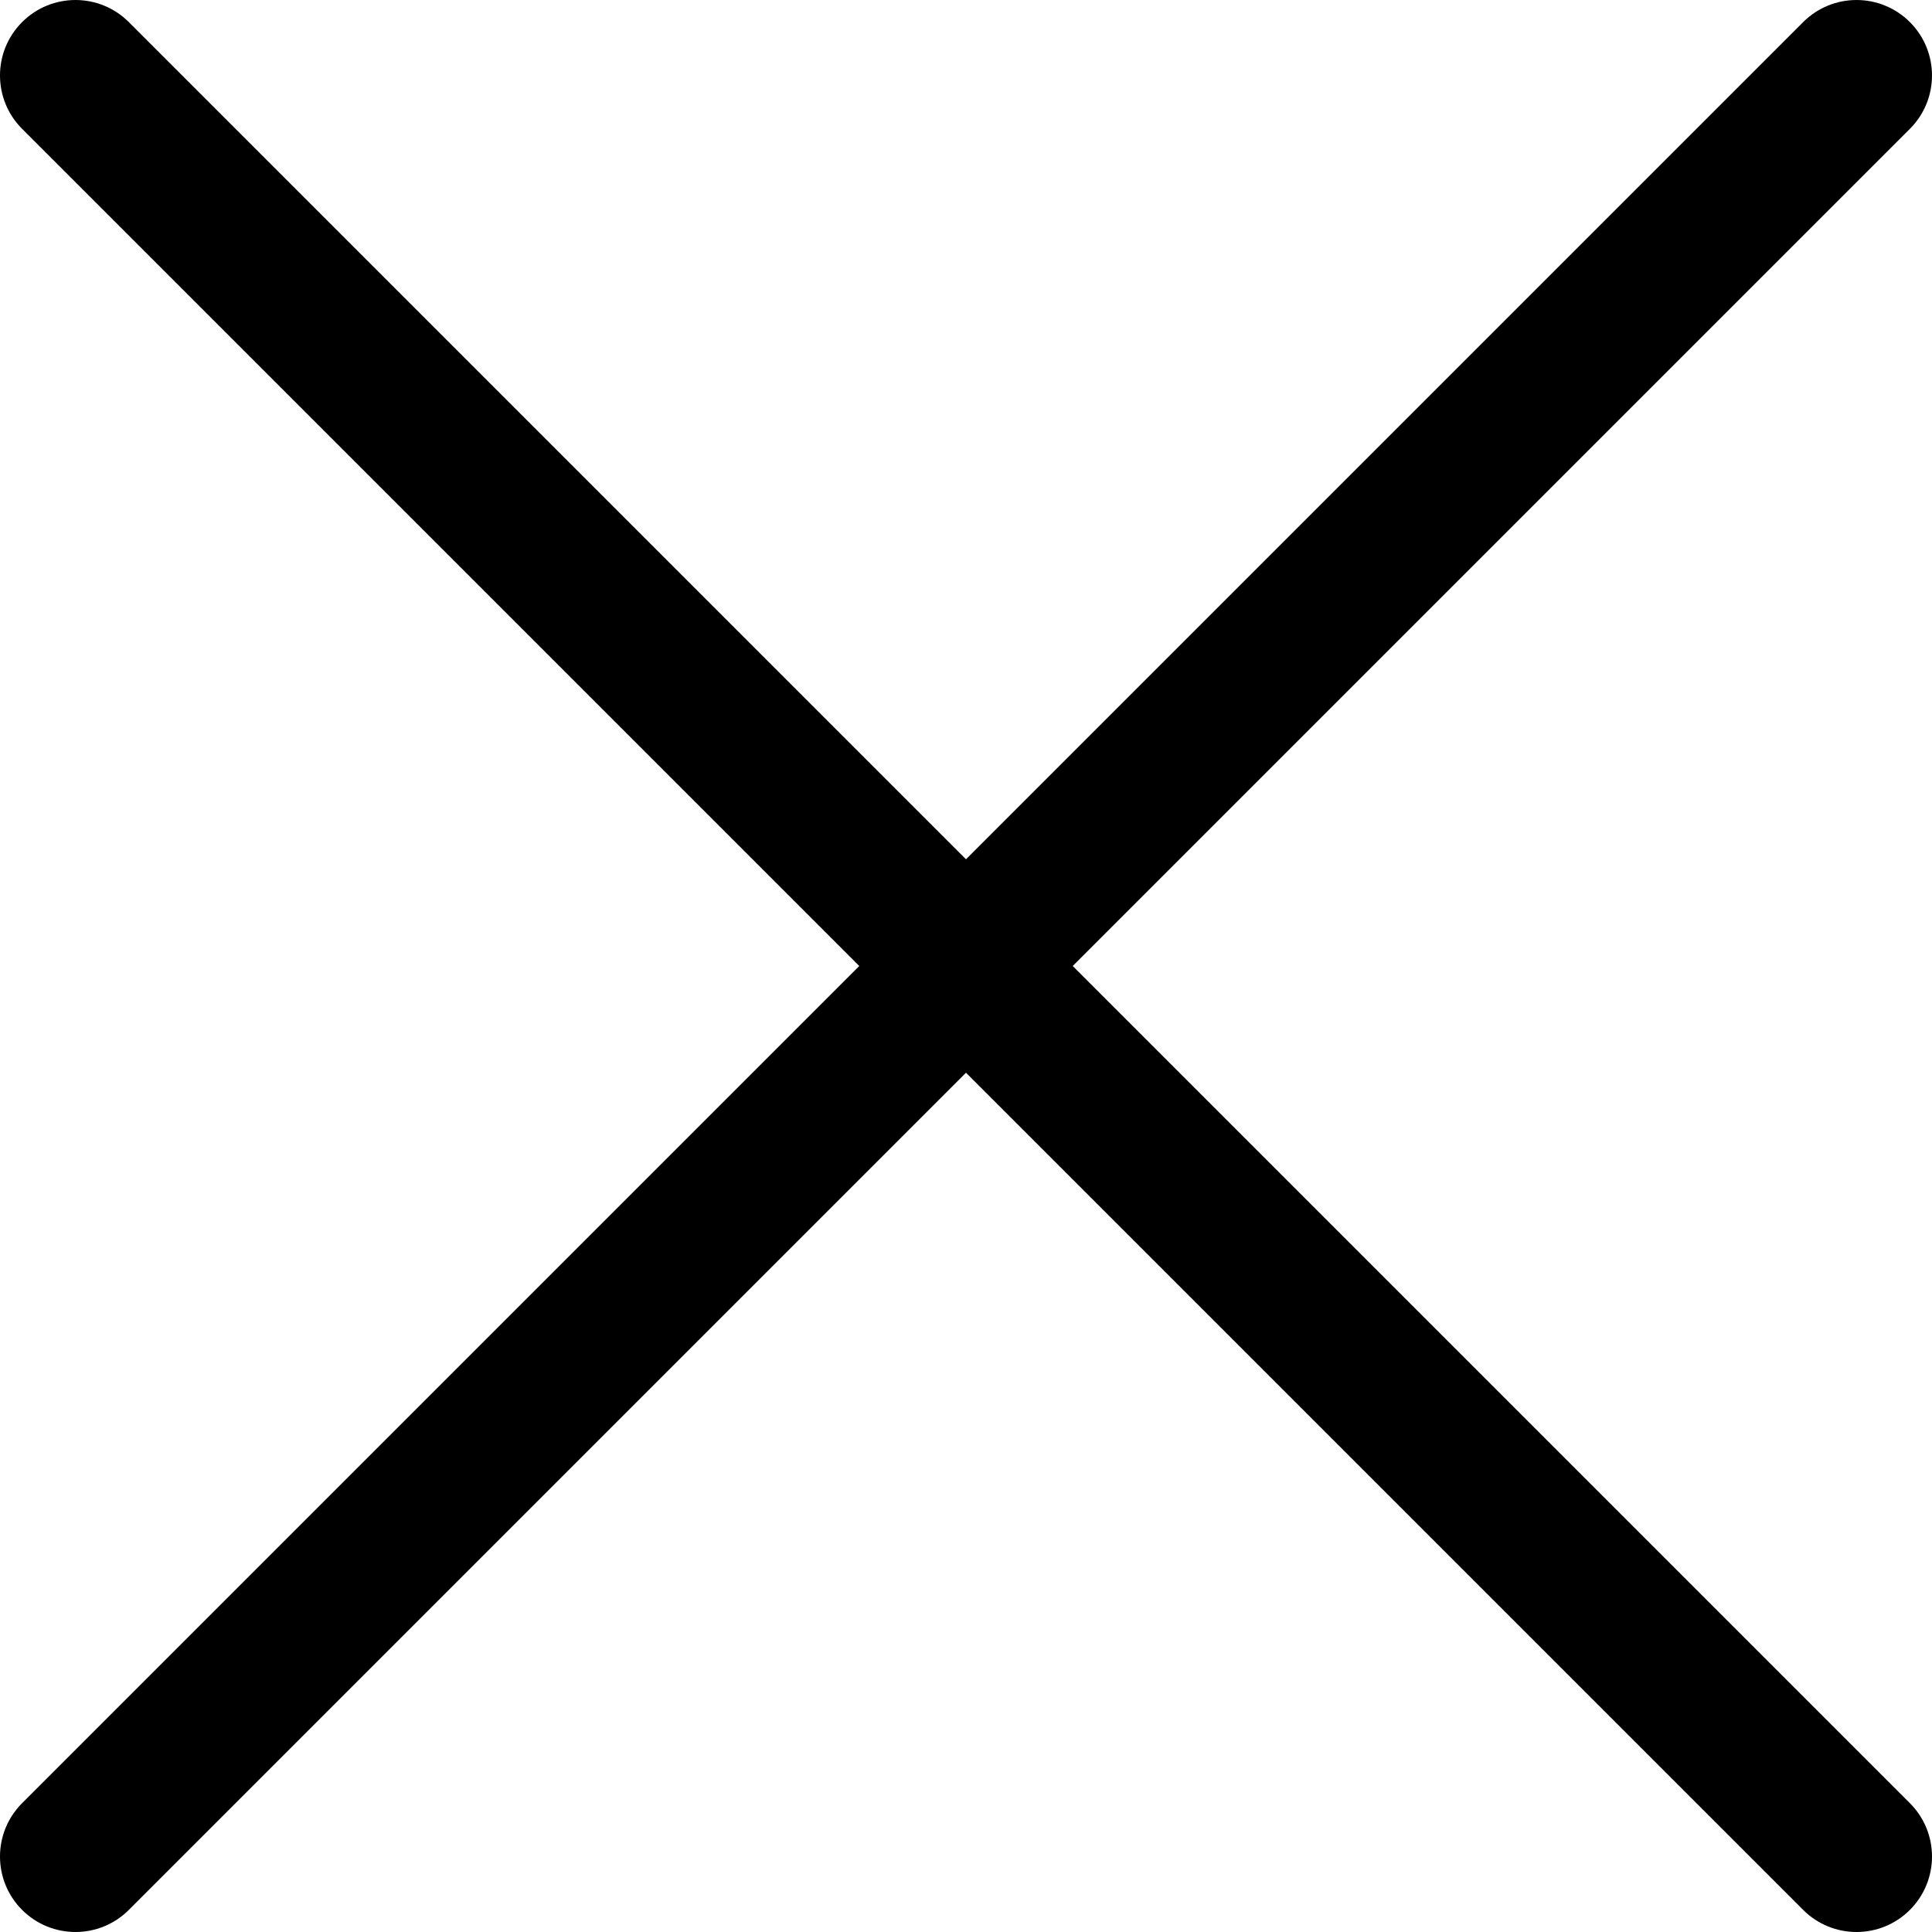
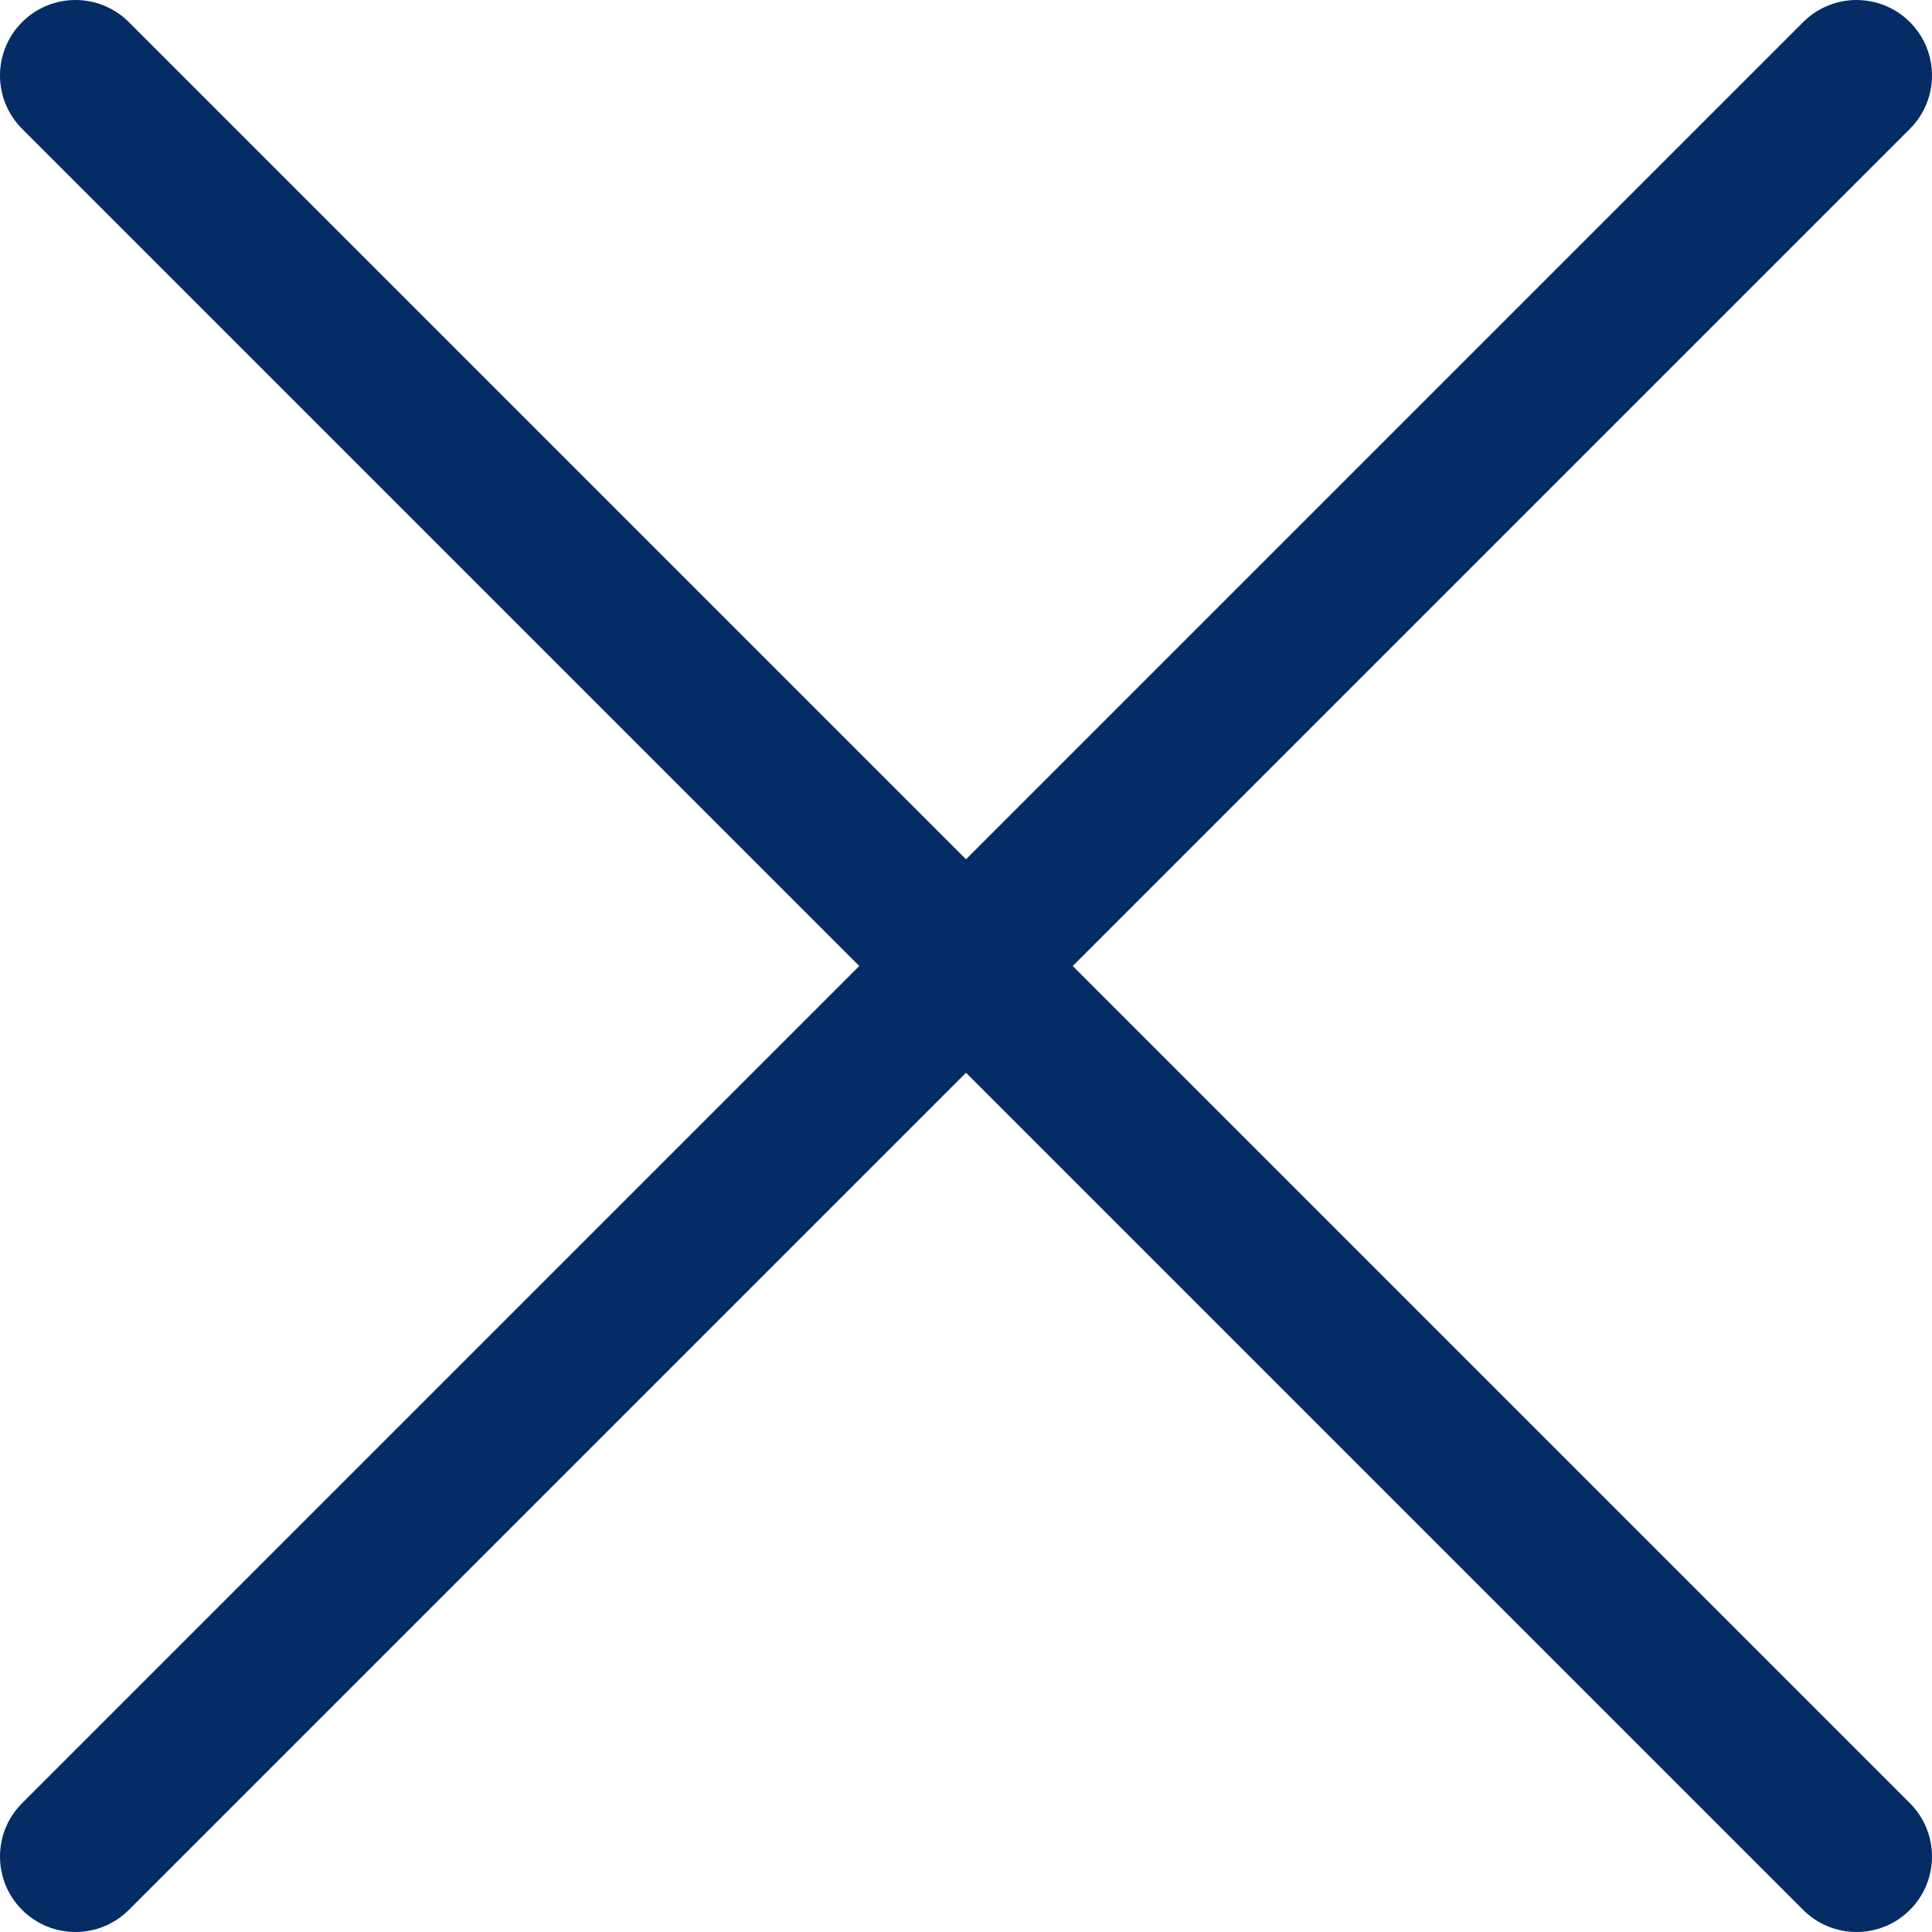
- <svg xmlns="http://www.w3.org/2000/svg" version="1.1" id="Capa_1" x="0px" y="0px" viewBox="0 0 512.001 512.001" style="enable-background:new 0 0 512.001 512.001;" fill="black" xml:space="preserve">
+ <svg xmlns="http://www.w3.org/2000/svg" version="1.1" id="Capa_1" x="0px" y="0px" viewBox="0 0 512.001 512.001" style="enable-background:new 0 0 512.001 512.001;" fill="#052C65" xml:space="preserve">
  <g>
    <g>
      <path d="M284.286,256.002L506.143,34.144c7.811-7.811,7.811-20.475,0-28.285c-7.811-7.81-20.475-7.811-28.285,0L256,227.717    L34.143,5.859c-7.811-7.811-20.475-7.811-28.285,0c-7.81,7.811-7.811,20.475,0,28.285l221.857,221.857L5.858,477.859    c-7.811,7.811-7.811,20.475,0,28.285c3.905,3.905,9.024,5.857,14.143,5.857c5.119,0,10.237-1.952,14.143-5.857L256,284.287    l221.857,221.857c3.905,3.905,9.024,5.857,14.143,5.857s10.237-1.952,14.143-5.857c7.811-7.811,7.811-20.475,0-28.285    L284.286,256.002z" />
    </g>
  </g>
</svg>
